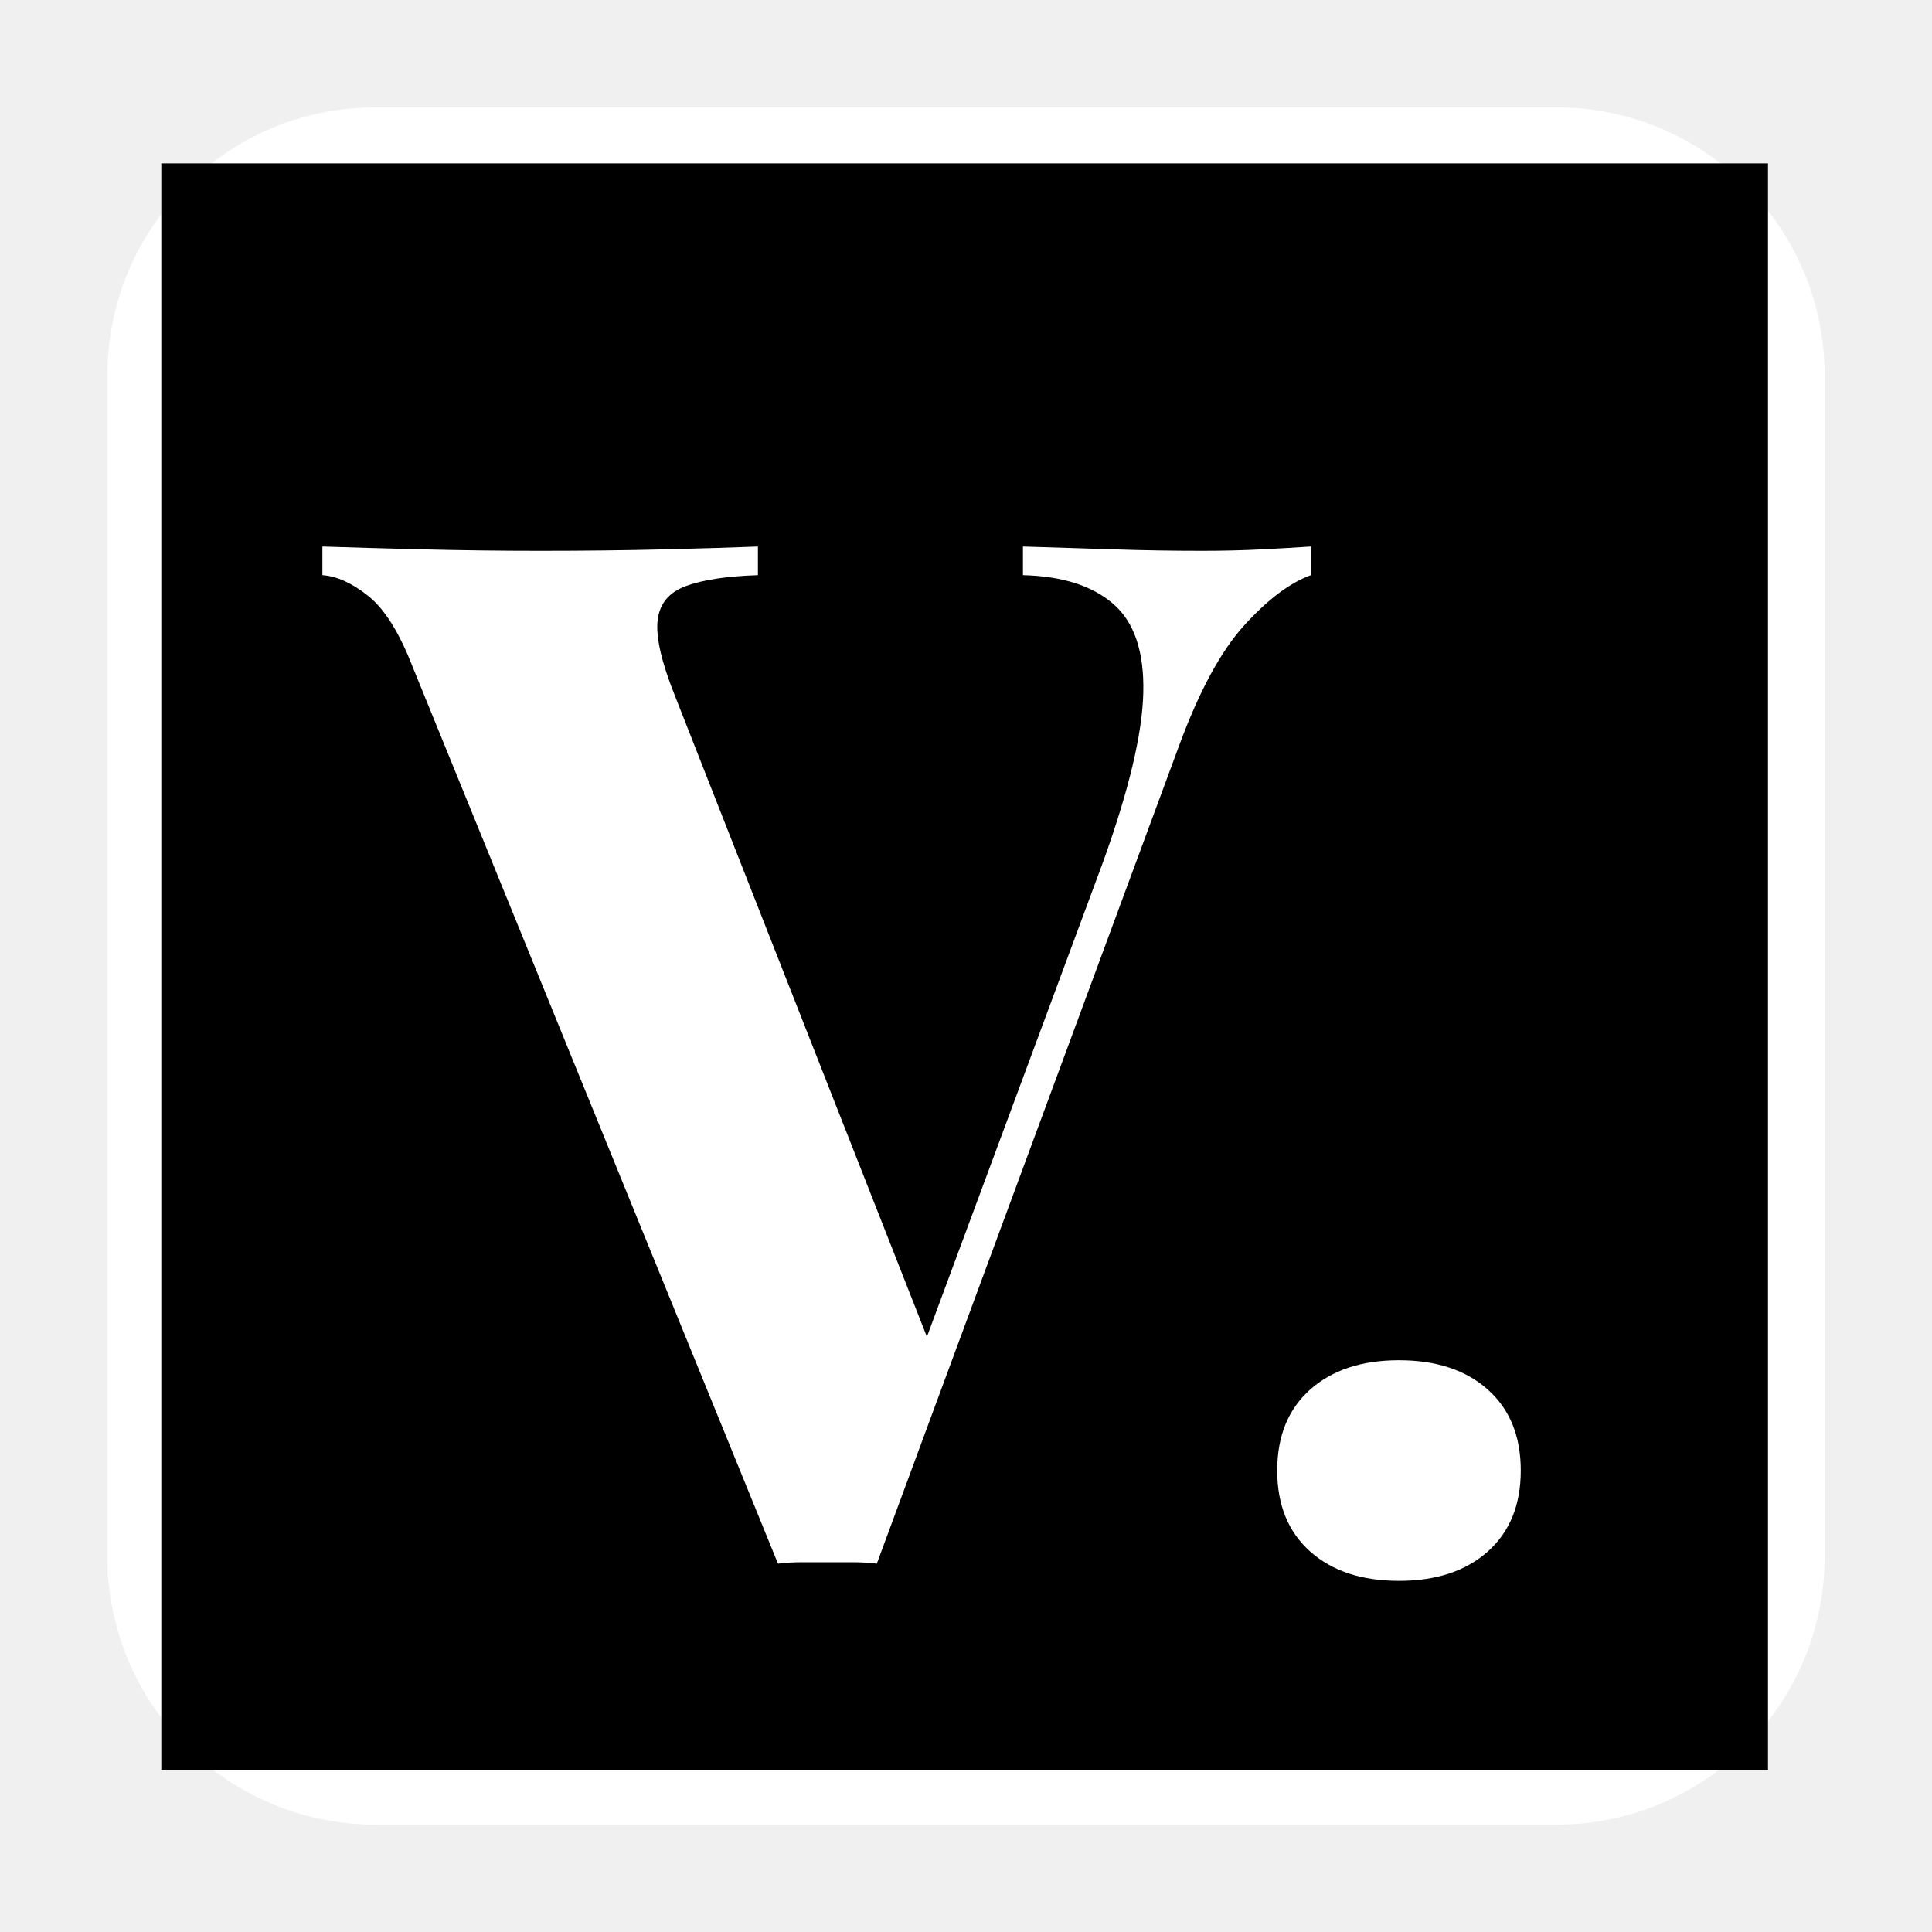
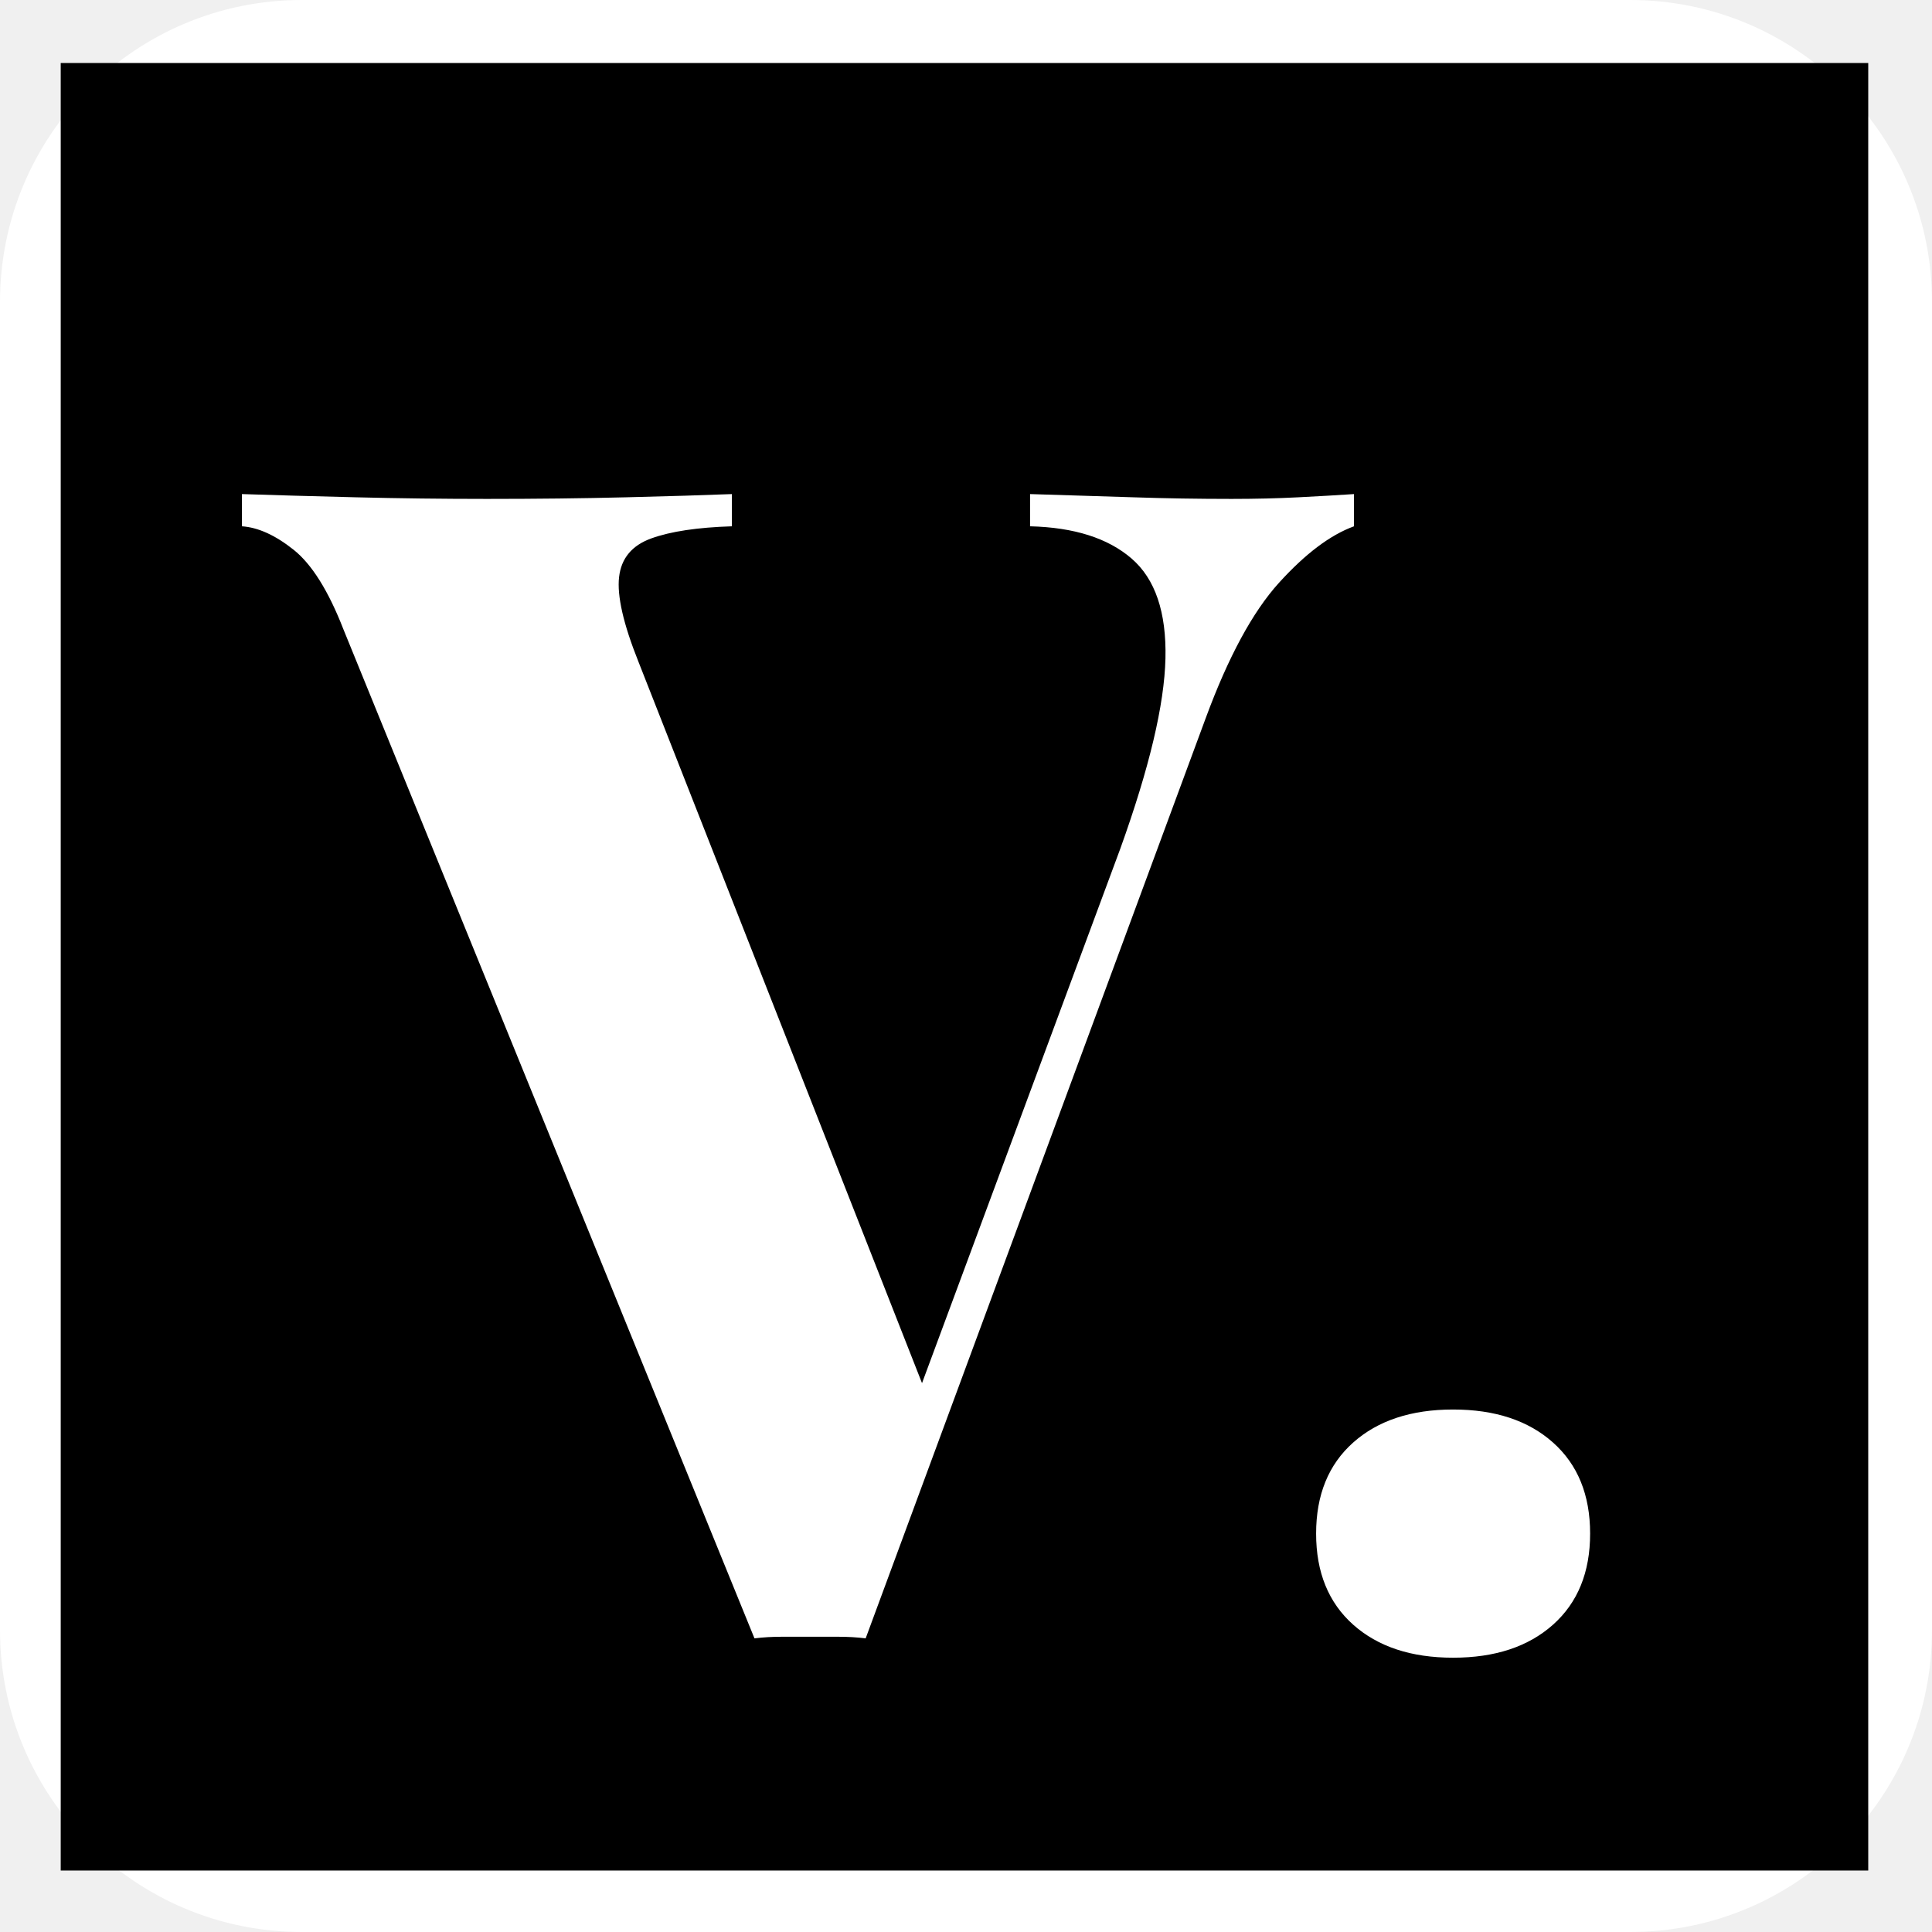
- <svg xmlns="http://www.w3.org/2000/svg" width="2000" zoomAndPan="magnify" viewBox="75 75 1350 1350" height="2000" preserveAspectRatio="xMidYMid meet" version="1.0">
+ <svg xmlns="http://www.w3.org/2000/svg" width="2000" zoomAndPan="magnify" viewBox="150 150 1200 1200" height="2000" preserveAspectRatio="xMidYMid meet" version="1.0">
  <defs>
    <g />
    <clipPath id="f2ae3cd25a">
      <path d="M 150 150 L 1350 150 L 1350 1350 L 150 1350 Z M 150 150 " clip-rule="nonzero" />
    </clipPath>
    <clipPath id="2535534cd7">
      <path d="M 337.5 150 L 1162.5 150 C 1266.055 150 1350 233.945 1350 337.5 L 1350 1162.5 C 1350 1266.055 1266.055 1350 1162.5 1350 L 337.5 1350 C 233.945 1350 150 1266.055 150 1162.5 L 150 337.5 C 150 233.945 233.945 150 337.5 150 Z M 337.5 150 " clip-rule="nonzero" />
    </clipPath>
    <clipPath id="552d1195d3">
      <path d="M 0 0 L 1200 0 L 1200 1200 L 0 1200 Z M 0 0 " clip-rule="nonzero" />
    </clipPath>
    <clipPath id="9cb3a9f96e">
      <path d="M 187.5 0 L 1012.5 0 C 1116.055 0 1200 83.945 1200 187.5 L 1200 1012.5 C 1200 1116.055 1116.055 1200 1012.5 1200 L 187.5 1200 C 83.945 1200 0 1116.055 0 1012.5 L 0 187.5 C 0 83.945 83.945 0 187.5 0 Z M 187.5 0 " clip-rule="nonzero" />
    </clipPath>
    <clipPath id="b82ee50f76">
      <rect x="0" width="1200" y="0" height="1200" />
    </clipPath>
    <clipPath id="2204d9795b">
      <path d="M 187.715 189.148 L 1312.285 189.148 L 1312.285 1311.828 L 187.715 1311.828 Z M 187.715 189.148 " clip-rule="nonzero" />
    </clipPath>
    <clipPath id="e0849b7854">
      <path d="M 0.715 0.148 L 1124 0.148 L 1124 1122.828 L 0.715 1122.828 Z M 0.715 0.148 " clip-rule="nonzero" />
    </clipPath>
    <clipPath id="097dcec387">
      <rect x="0" width="1126" y="0" height="1123" />
    </clipPath>
  </defs>
  <g clip-path="url(#f2ae3cd25a)">
    <g clip-path="url(#2535534cd7)">
      <g transform="matrix(1, 0, 0, 1, 150, 150)">
        <g clip-path="url(#b82ee50f76)">
          <g clip-path="url(#552d1195d3)">
            <g clip-path="url(#9cb3a9f96e)">
              <rect x="-480" width="2160" fill="#ffffff" height="2160" y="-480" fill-opacity="1" />
            </g>
          </g>
        </g>
      </g>
    </g>
  </g>
  <g clip-path="url(#2204d9795b)">
    <g transform="matrix(1, 0, 0, 1, 187, 189)">
      <g clip-path="url(#097dcec387)">
        <g clip-path="url(#e0849b7854)">
          <path fill="#000000" d="M 0.715 0.148 L 1123.395 0.148 L 1123.395 1122.828 L 0.715 1122.828 Z M 0.715 0.148 " fill-opacity="1" fill-rule="nonzero" />
        </g>
      </g>
    </g>
  </g>
  <g fill="#ffffff" fill-opacity="1">
    <g transform="translate(312.2888, 1165.614)">
      <g>
        <path d="M 678.703 -708.734 L 678.703 -688.719 C 664.023 -683.383 648.508 -671.707 632.156 -653.688 C 615.812 -635.664 600.629 -607.633 586.609 -569.594 L 375.391 2 C 370.055 1.332 364.383 1 358.375 1 C 352.363 1 346.359 1 340.359 1 C 335.016 1 329.336 1 323.328 1 C 317.328 1 311.66 1.332 306.328 2 L 51.047 -624.656 C 41.703 -648.676 31.359 -665.191 20.016 -674.203 C 8.672 -683.211 -2.004 -688.051 -12.016 -688.719 L -12.016 -708.734 C 8.004 -708.066 31.531 -707.398 58.562 -706.734 C 85.594 -706.066 112.785 -705.734 140.141 -705.734 C 170.836 -705.734 199.703 -706.066 226.734 -706.734 C 253.766 -707.398 275.625 -708.066 292.312 -708.734 L 292.312 -688.719 C 270.945 -688.051 254.258 -685.547 242.25 -681.203 C 230.238 -676.867 223.566 -668.863 222.234 -657.188 C 220.898 -645.508 224.906 -627.988 234.25 -604.625 L 416.438 -141.141 L 395.406 -116.125 L 533.562 -488.516 C 551.582 -538.566 560.926 -577.938 561.594 -606.625 C 562.258 -635.32 555.25 -656.008 540.562 -668.688 C 525.883 -681.375 504.863 -688.051 477.5 -688.719 L 477.5 -708.734 C 500.188 -708.066 521.539 -707.398 541.562 -706.734 C 561.582 -706.066 581.938 -705.734 602.625 -705.734 C 617.312 -705.734 631.16 -706.066 644.172 -706.734 C 657.18 -707.398 668.691 -708.066 678.703 -708.734 Z M 678.703 -708.734 " />
      </g>
    </g>
  </g>
  <g fill="#ffffff" fill-opacity="1">
    <g transform="translate(917.4162, 1165.614)">
      <g>
        <path d="M 135.141 -140.141 C 161.172 -140.141 181.859 -133.301 197.203 -119.625 C 212.555 -105.945 220.234 -87.094 220.234 -63.062 C 220.234 -39.039 212.555 -20.188 197.203 -6.5 C 181.859 7.176 161.172 14.016 135.141 14.016 C 109.109 14.016 88.414 7.176 73.062 -6.5 C 57.719 -20.188 50.047 -39.039 50.047 -63.062 C 50.047 -87.094 57.719 -105.945 73.062 -119.625 C 88.414 -133.301 109.109 -140.141 135.141 -140.141 Z M 135.141 -140.141 " />
      </g>
    </g>
  </g>
</svg>
